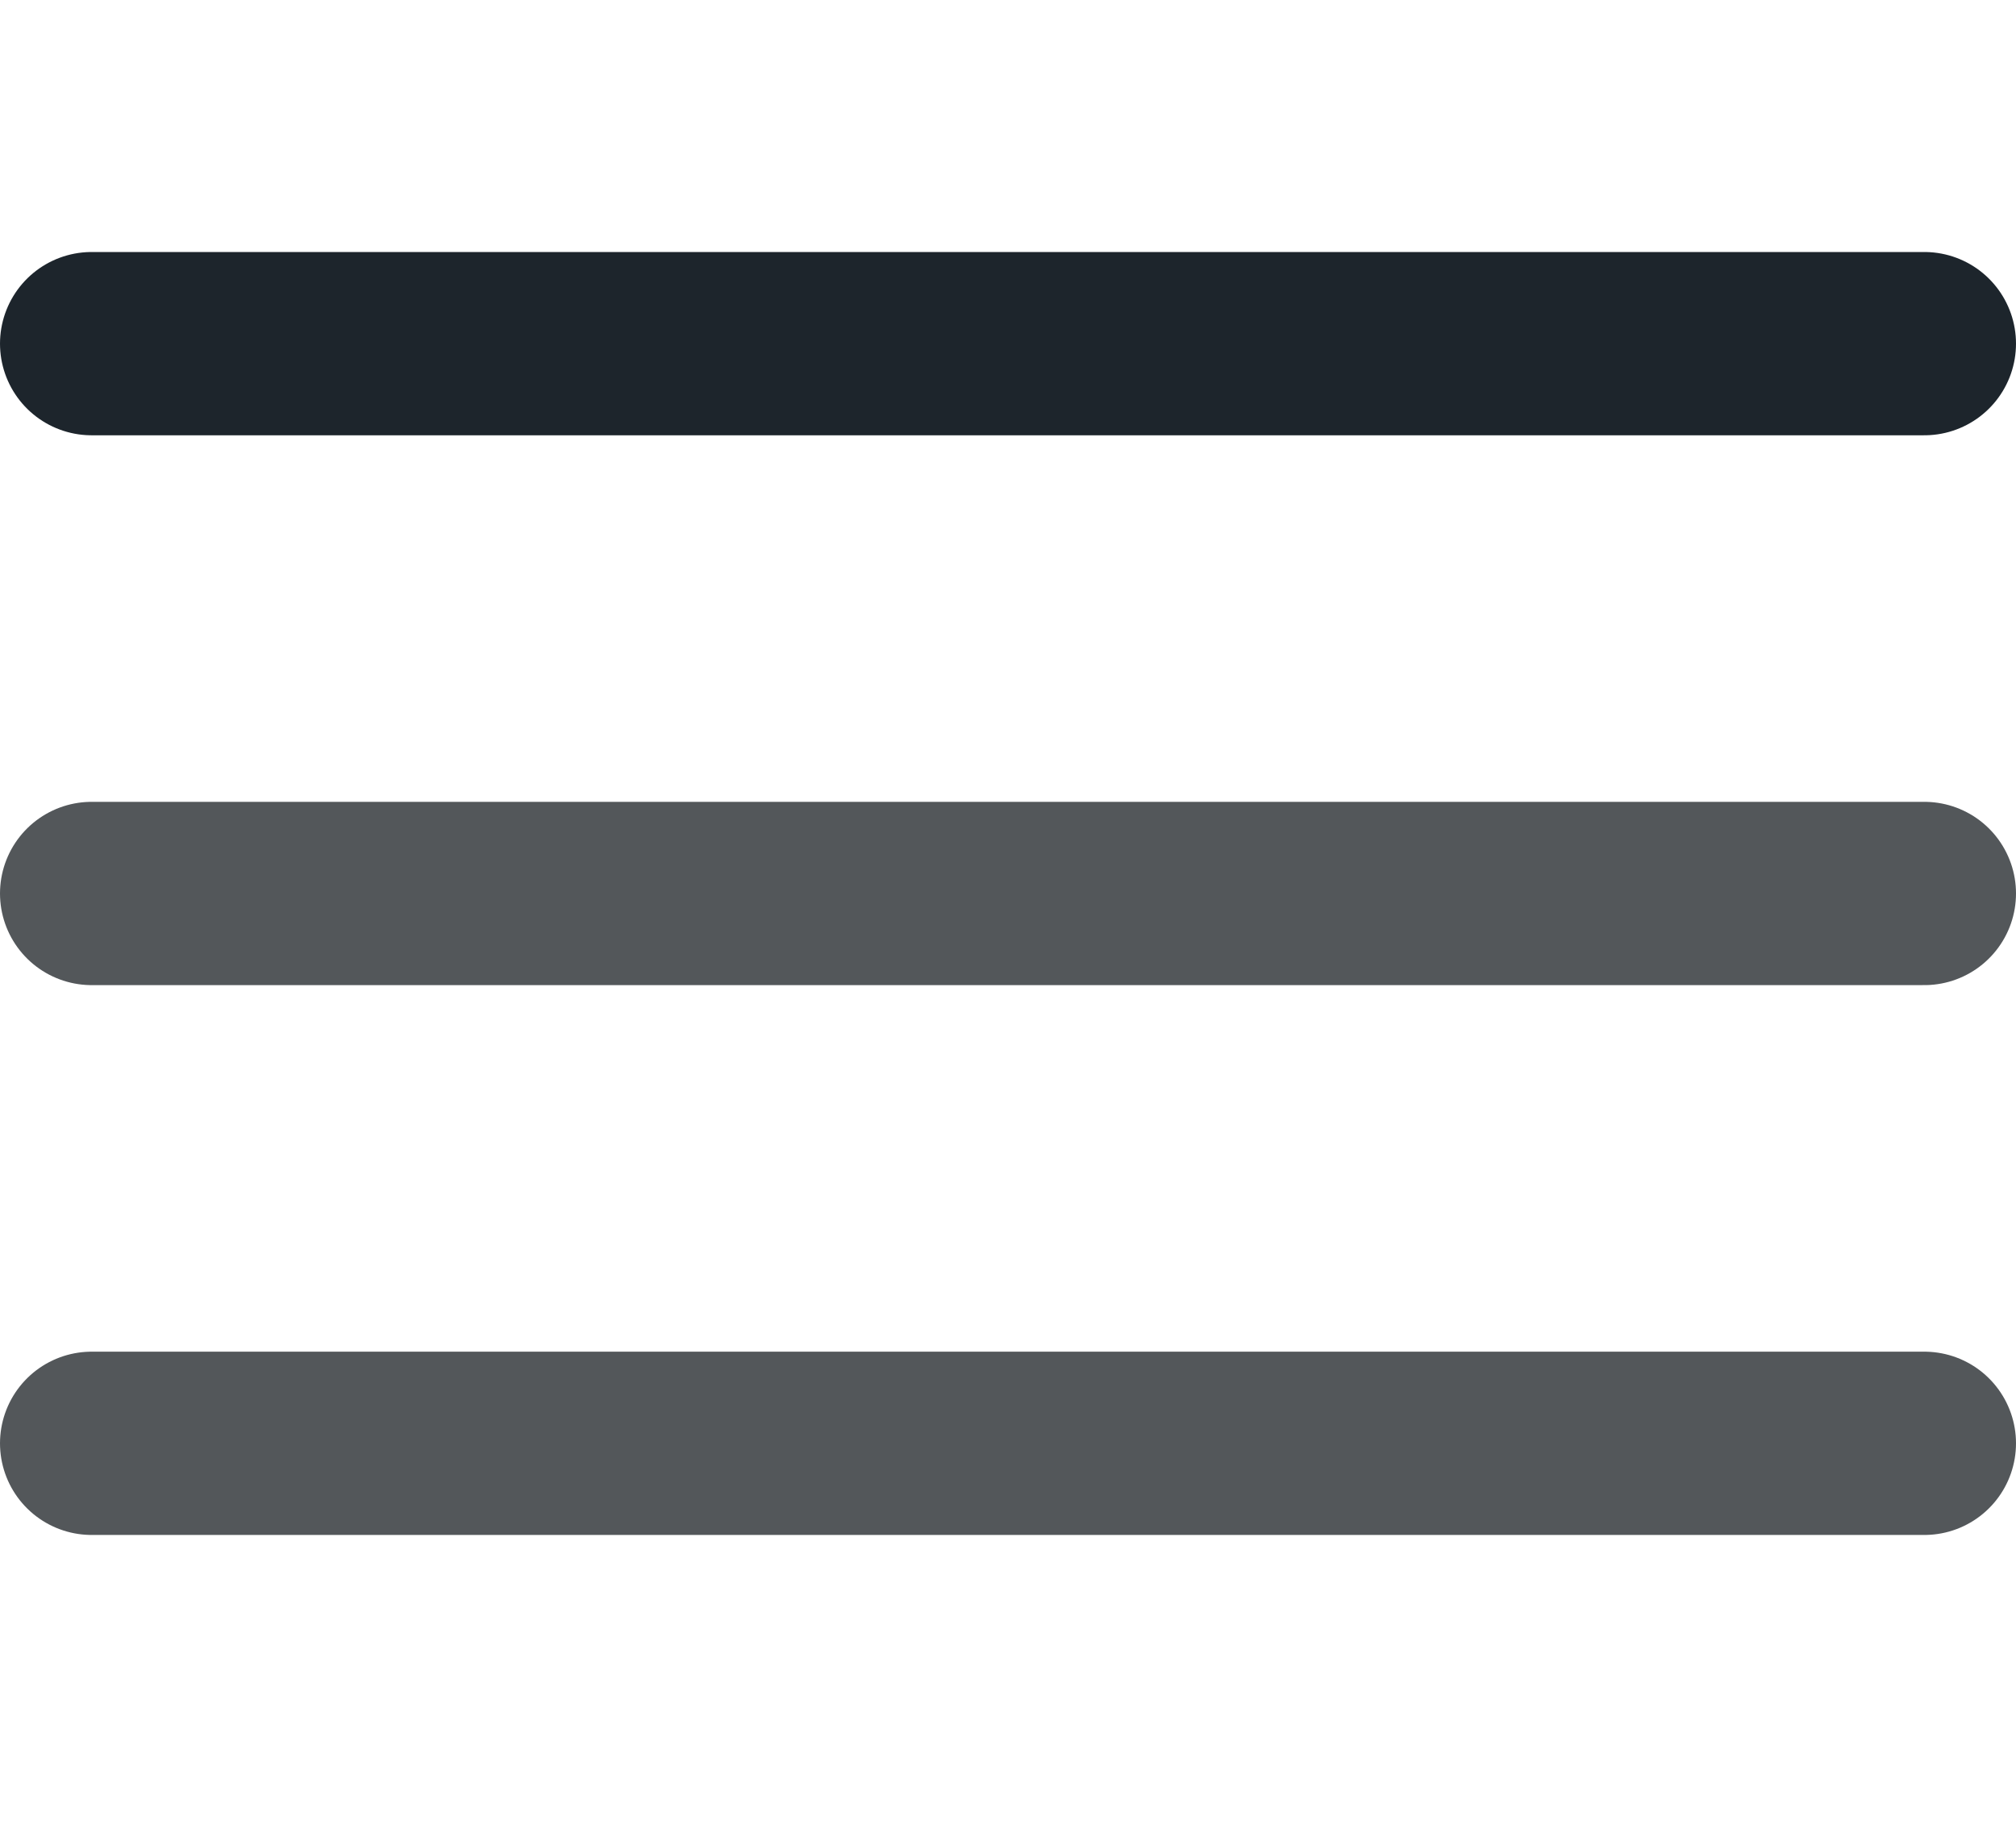
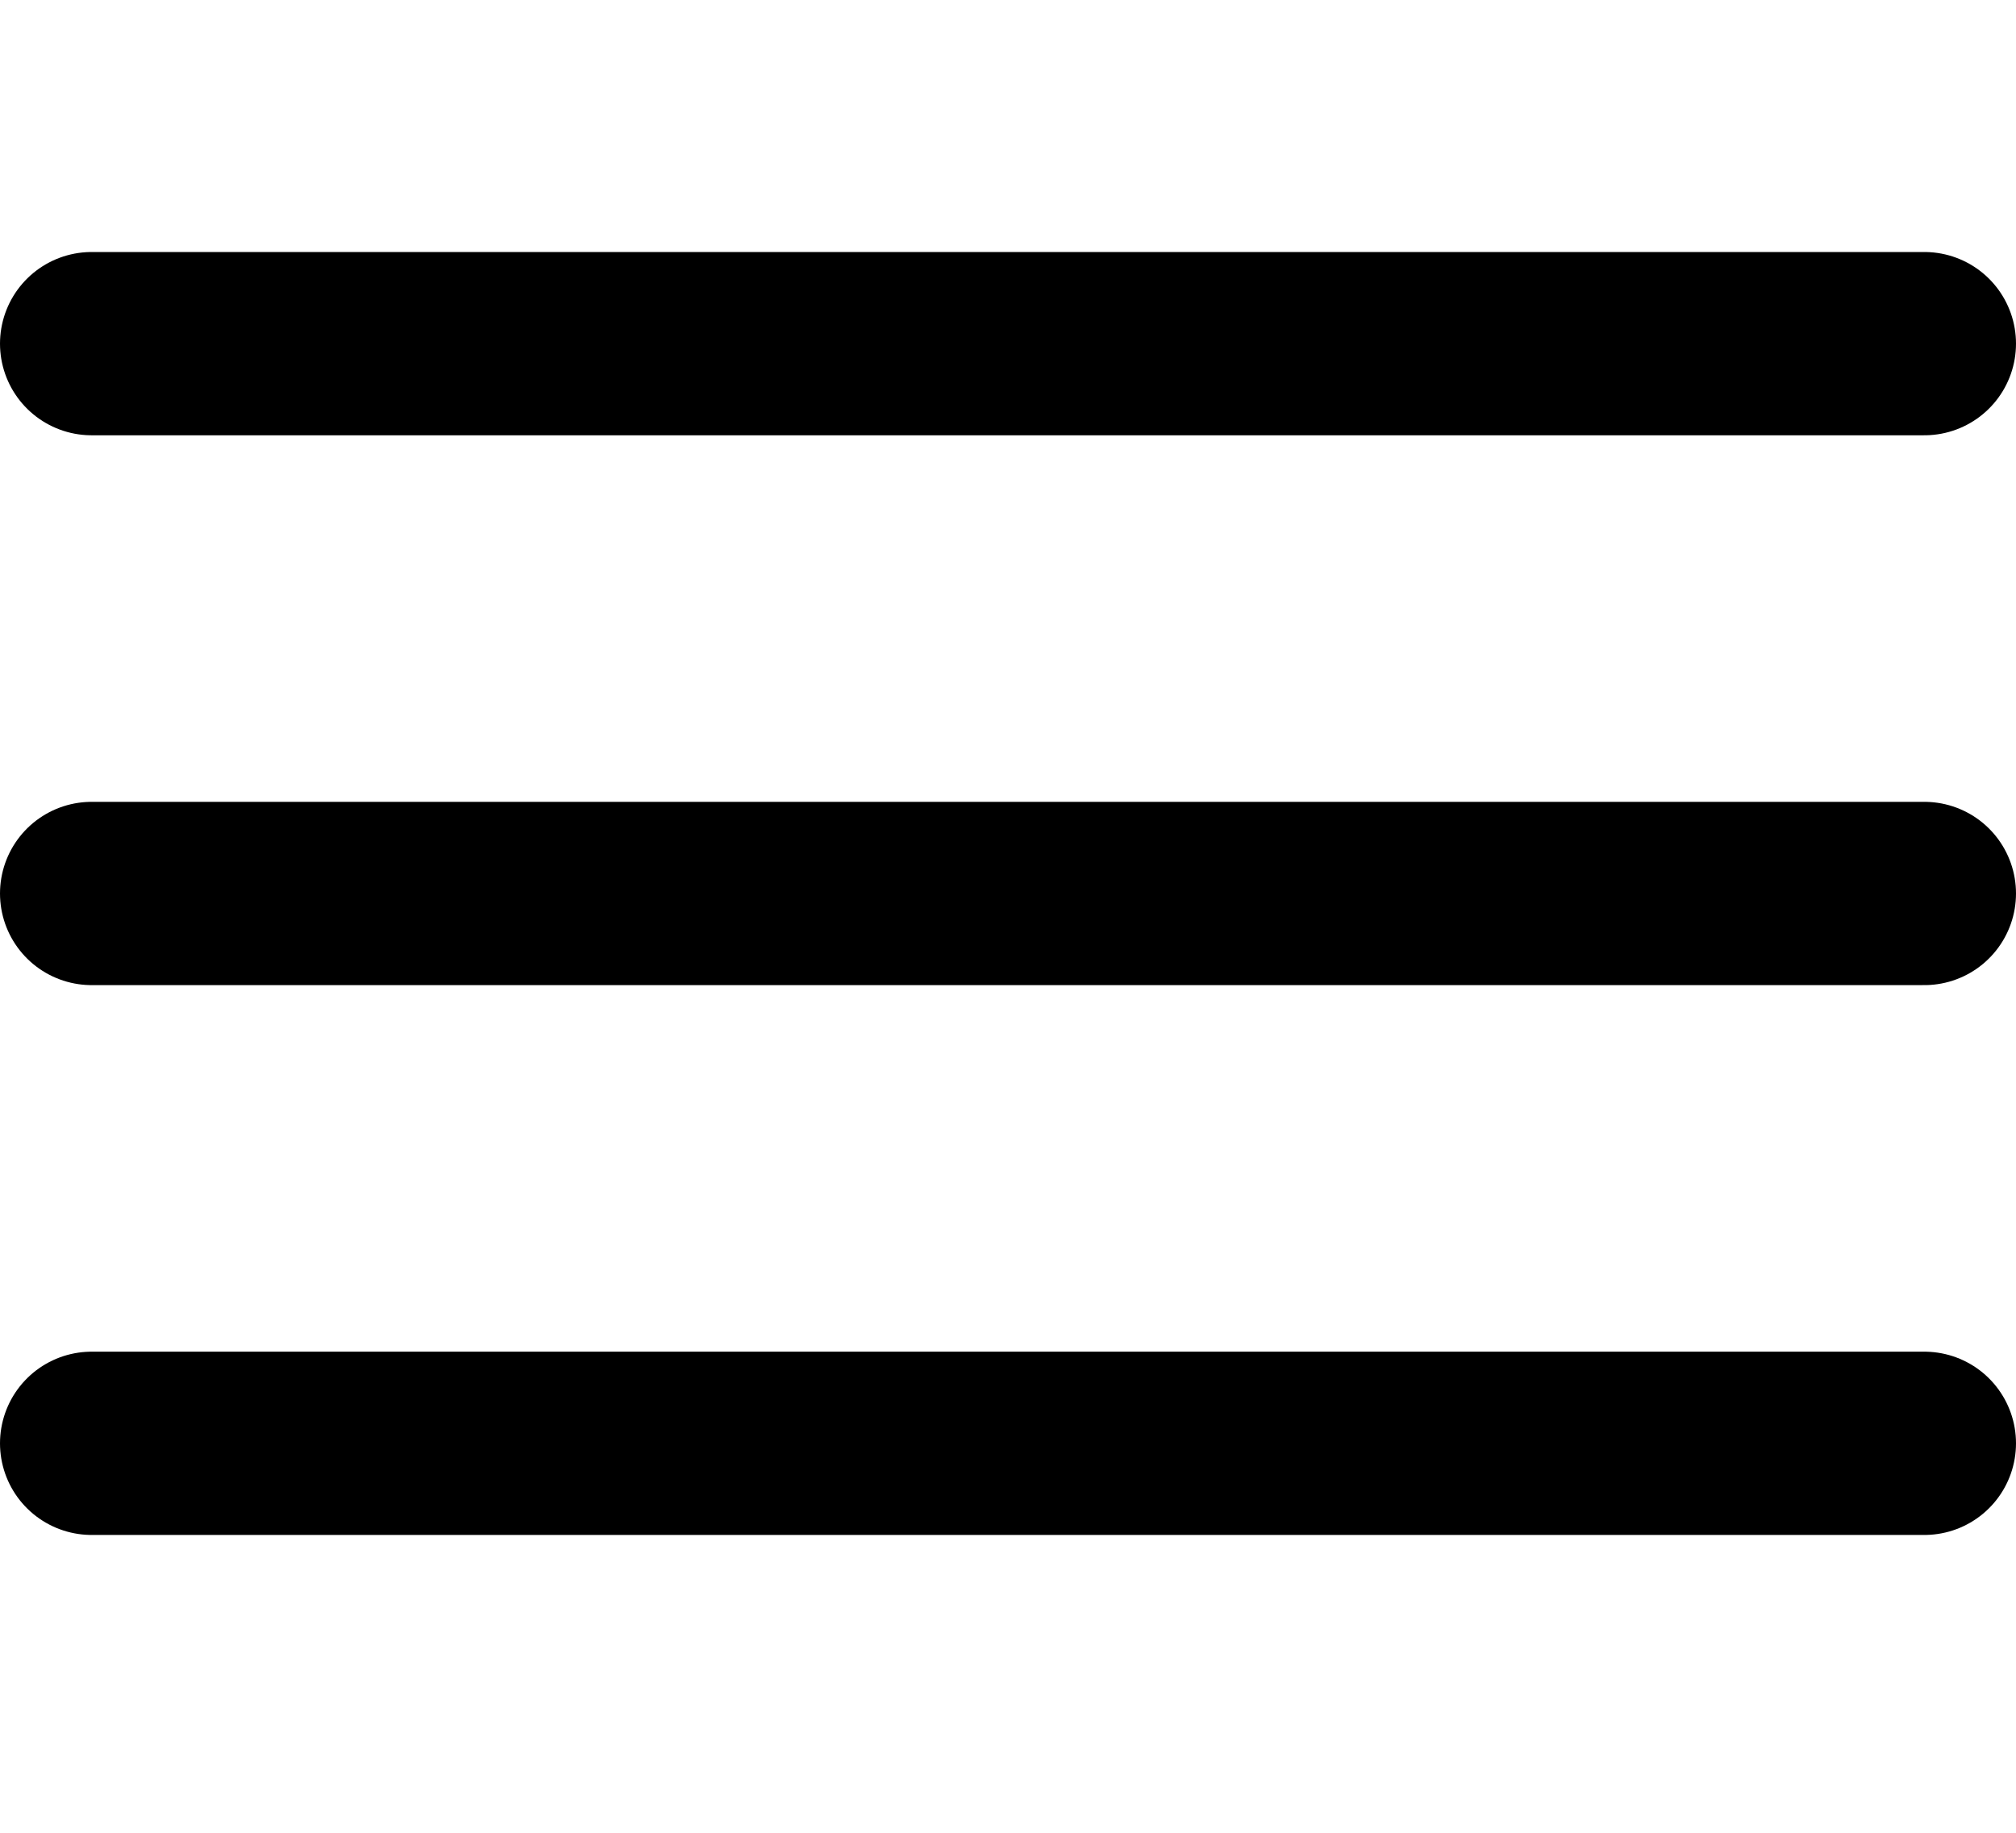
<svg xmlns="http://www.w3.org/2000/svg" width="22" height="20" viewBox="0 0 22 20" fill="none">
-   <path d="M1 3.75H21" stroke="#1D252C" stroke-width="2" stroke-linecap="round" />
-   <path d="M1 9.75H21" stroke="#53575A" stroke-width="2" stroke-linecap="round" />
-   <path d="M1 15.75H21" stroke="#53575A" stroke-width="2" stroke-linecap="round" />
+   <path d="M1 3.75H21" stroke="currentColor" stroke-width="2" stroke-linecap="round" />
+   <path d="M1 9.75H21" stroke="currentColor" stroke-width="2" stroke-linecap="round" />
+   <path d="M1 15.75H21" stroke="currentColor" stroke-width="2" stroke-linecap="round" />
</svg>
